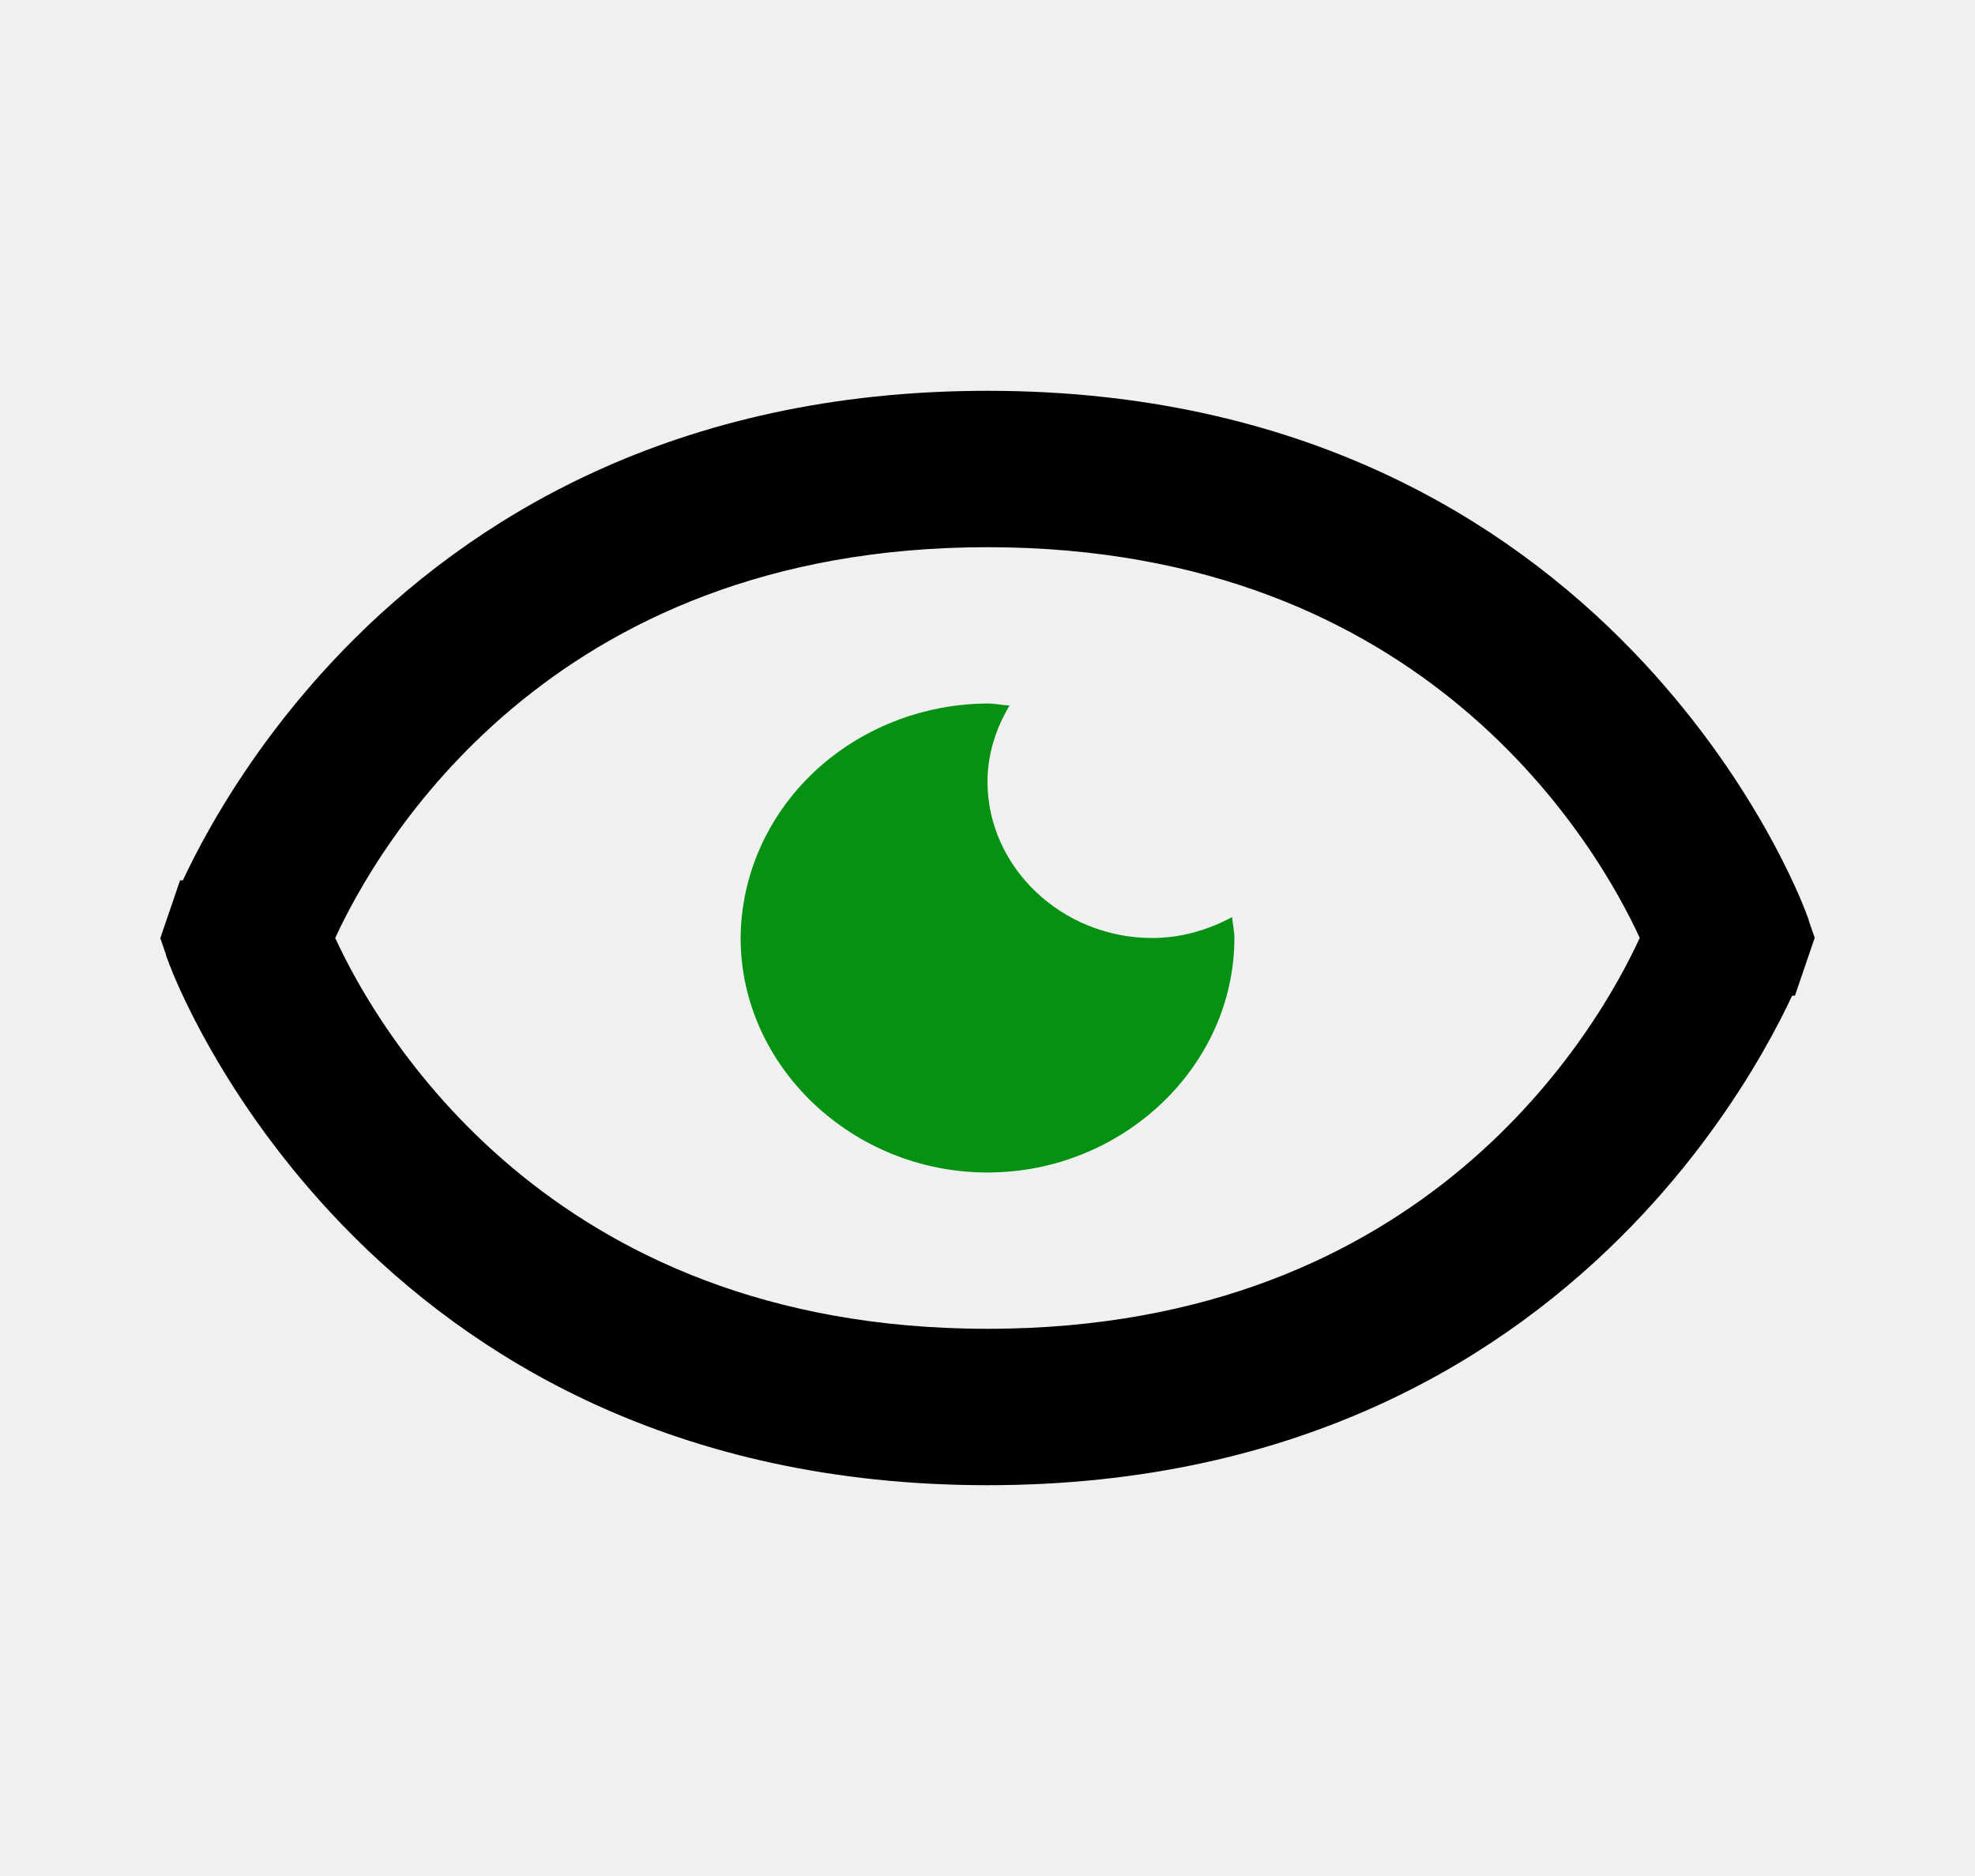
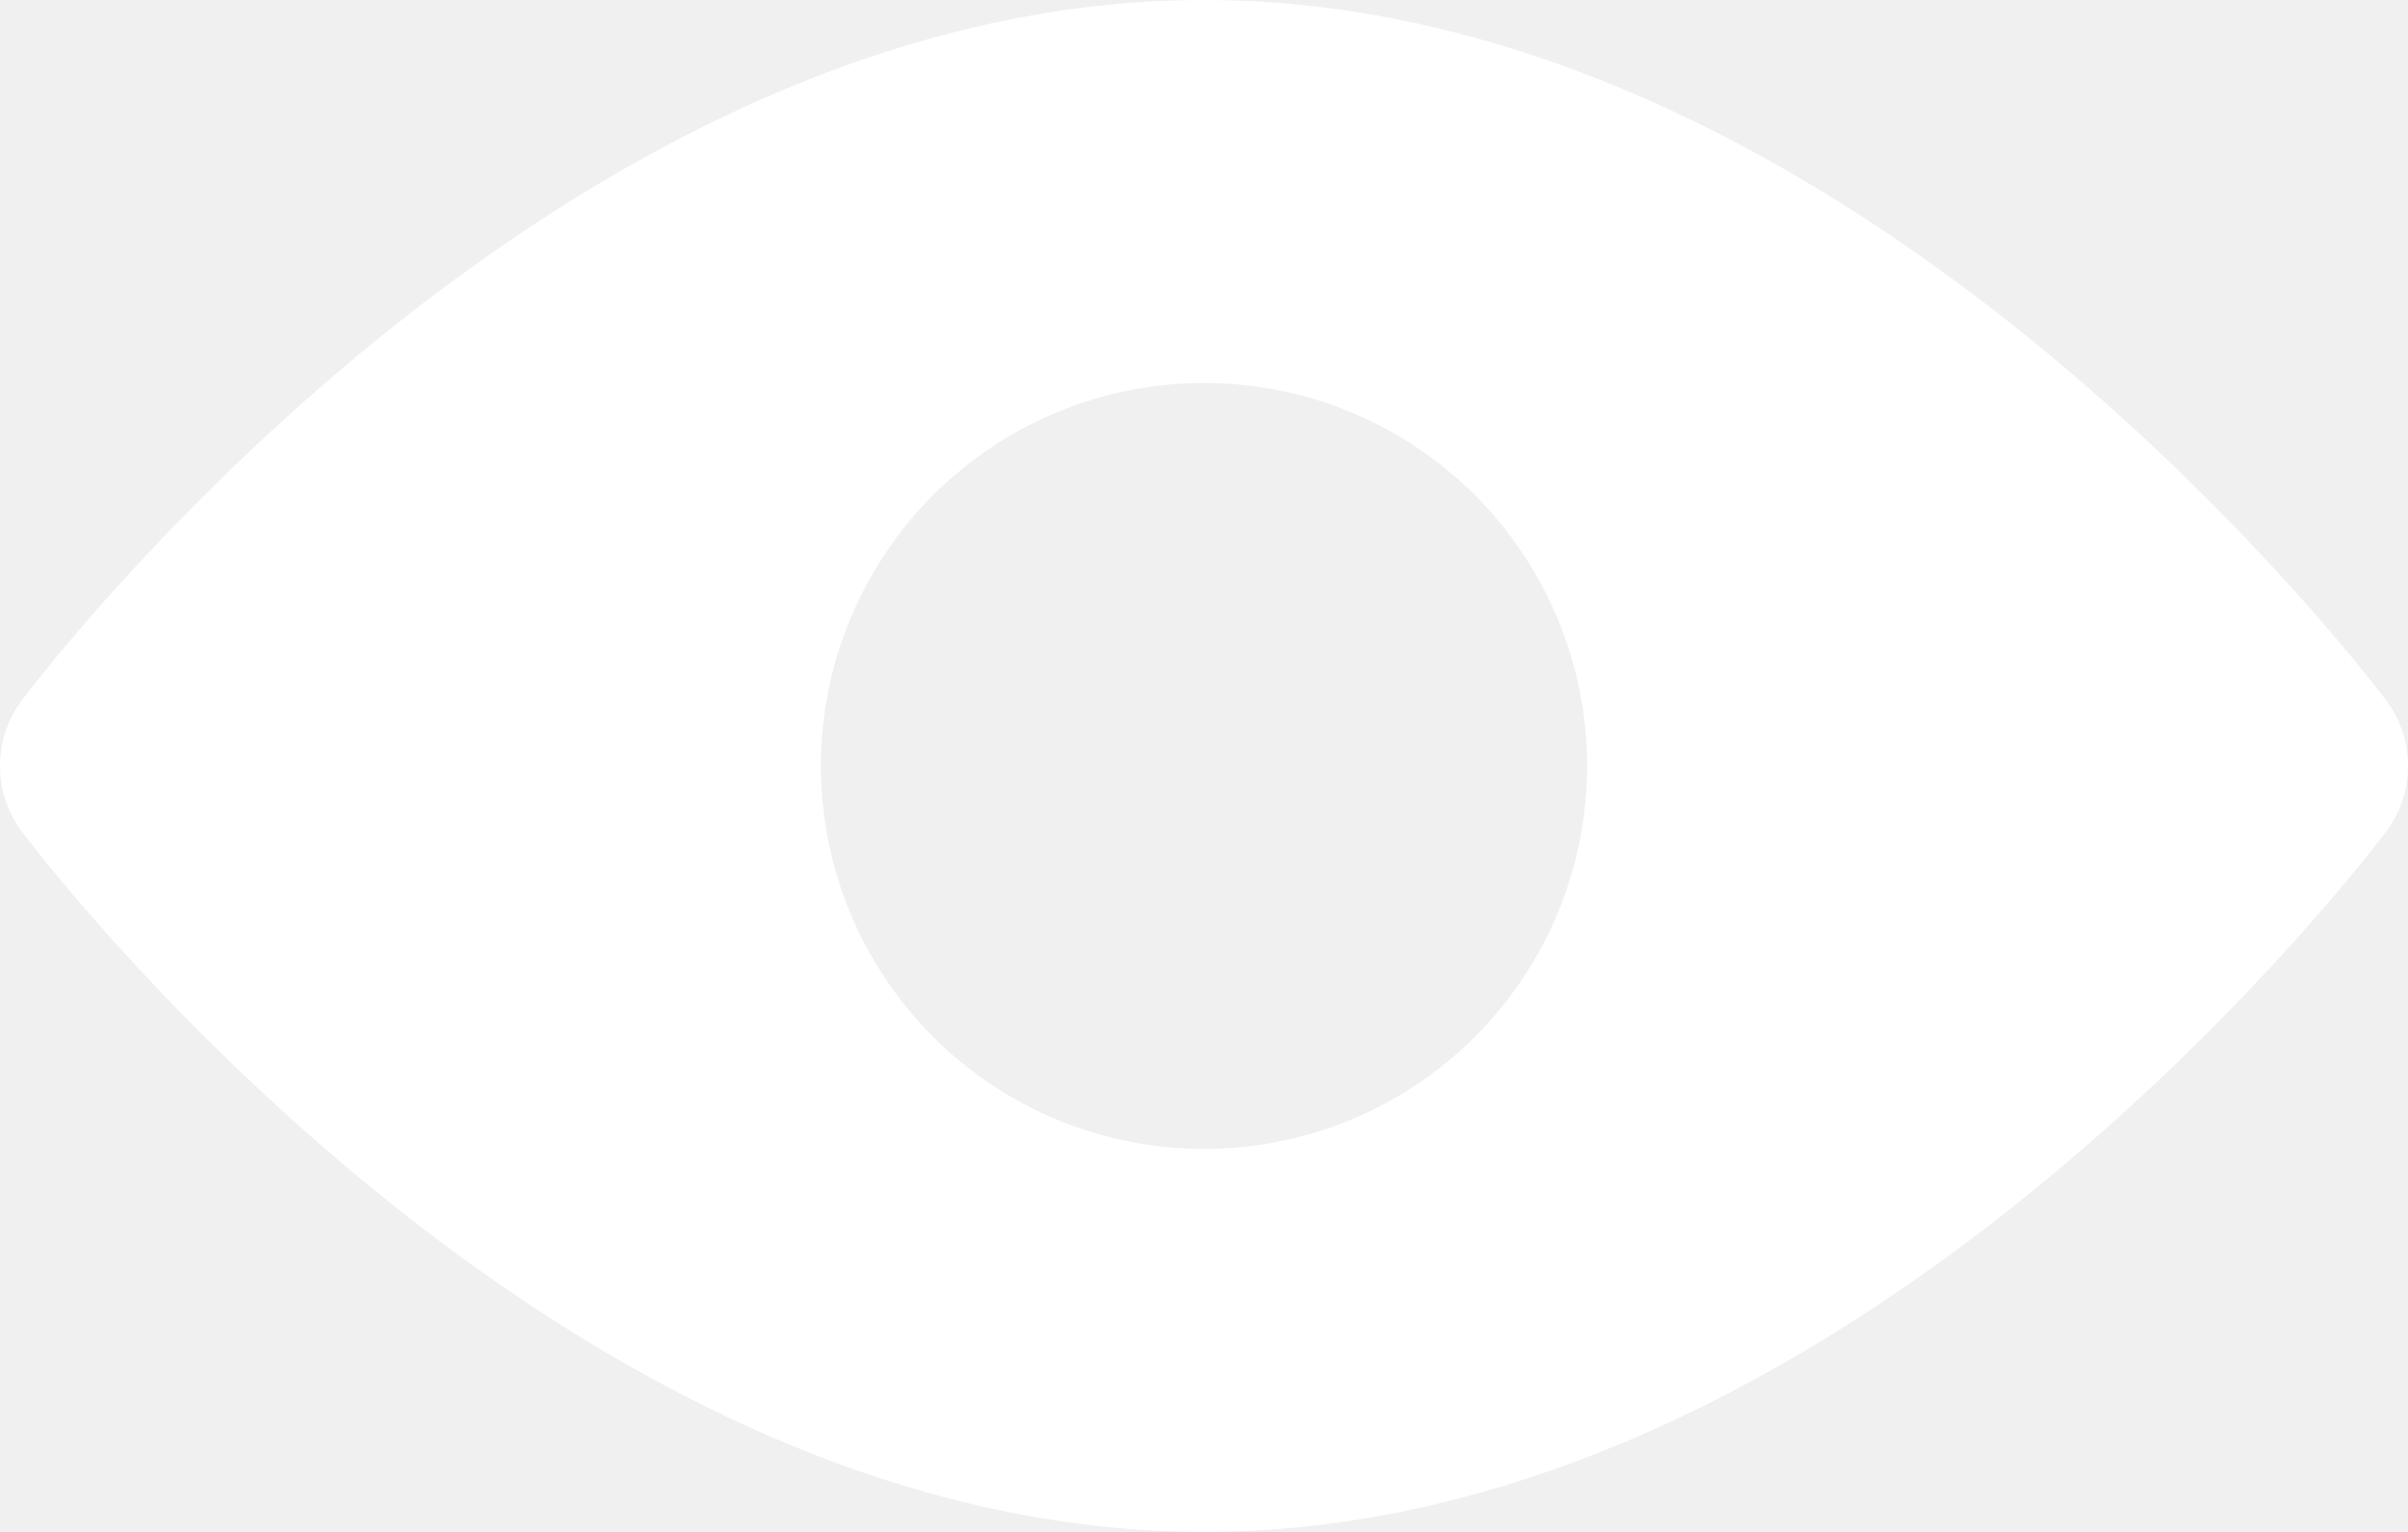
- <svg xmlns="http://www.w3.org/2000/svg" width="20" height="19" viewBox="0 0 20 19" fill="none">
-   <g clip-path="url(#clip0_144_13)">
-     <path d="M11.667 9.5C10.754 9.5 10 8.784 10 7.917C10 7.636 10.086 7.376 10.223 7.146C10.148 7.141 10.077 7.125 10 7.125C9.338 7.129 8.705 7.381 8.237 7.825C7.769 8.27 7.504 8.871 7.5 9.5C7.5 10.8 8.632 11.875 10 11.875C11.368 11.875 12.5 10.8 12.5 9.5C12.5 9.427 12.483 9.359 12.477 9.288C12.236 9.418 11.962 9.5 11.667 9.5Z" fill="#059212" />
-     <path d="M2.181 9.416L2.182 9.416L2.185 9.407C2.184 9.407 2.185 9.406 2.186 9.403C2.214 9.33 2.675 8.13 3.835 6.932C5.031 5.698 6.975 4.458 10 4.458C13.025 4.458 14.969 5.698 16.165 6.932C17.343 8.148 17.801 9.367 17.818 9.412C17.818 9.413 17.818 9.414 17.818 9.413L17.819 9.415L17.848 9.499L17.819 9.584L17.818 9.584L17.815 9.594C17.816 9.593 17.815 9.594 17.814 9.597C17.786 9.67 17.325 10.87 16.165 12.068C14.969 13.303 13.025 14.542 10 14.542C6.975 14.542 5.031 13.303 3.835 12.068C2.657 10.852 2.199 9.633 2.182 9.588C2.182 9.587 2.182 9.586 2.182 9.587L2.181 9.585L2.152 9.501L2.181 9.416ZM2.94 9.292L2.845 9.5L2.94 9.708C3.394 10.698 5.254 13.958 10 13.958C14.743 13.958 16.604 10.702 17.059 9.708L17.155 9.5L17.06 9.292C16.606 8.302 14.746 5.042 10 5.042C5.257 5.042 3.396 8.298 2.94 9.292Z" fill="#059212" stroke="black" />
+ <svg xmlns="http://www.w3.org/2000/svg" width="22" height="14" viewBox="0 0 22 14" fill="none">
+   <mask id="mask0_154_13" style="mask-type:luminance" maskUnits="userSpaceOnUse" x="0" y="0" width="22" height="14">
+     <path d="M11 13C16.523 13 21 7 21 7C21 7 16.523 1 11 1C5.477 1 1 7 1 7C1 7 5.477 13 11 13Z" fill="white" stroke="white" stroke-width="2" stroke-linejoin="round" />
+     <path d="M11 9.5C11.663 9.5 12.299 9.237 12.768 8.768C13.237 8.299 13.5 7.663 13.5 7C13.5 6.337 13.237 5.701 12.768 5.232C12.299 4.763 11.663 4.5 11 4.5C10.337 4.5 9.701 4.763 9.232 5.232C8.763 5.701 8.5 6.337 8.5 7C8.5 7.663 8.763 8.299 9.232 8.768C9.701 9.237 10.337 9.5 11 9.5Z" fill="black" stroke="black" stroke-width="2" stroke-linejoin="round" />
+   </mask>
+   <g mask="url(#mask0_154_13)">
+     <path d="M-1 -5H23V19H-1V-5Z" fill="white" />
  </g>
-   <defs>
-     <clipPath id="clip0_144_13">
-       <rect width="20" height="19" fill="white" />
-     </clipPath>
-   </defs>
</svg>
